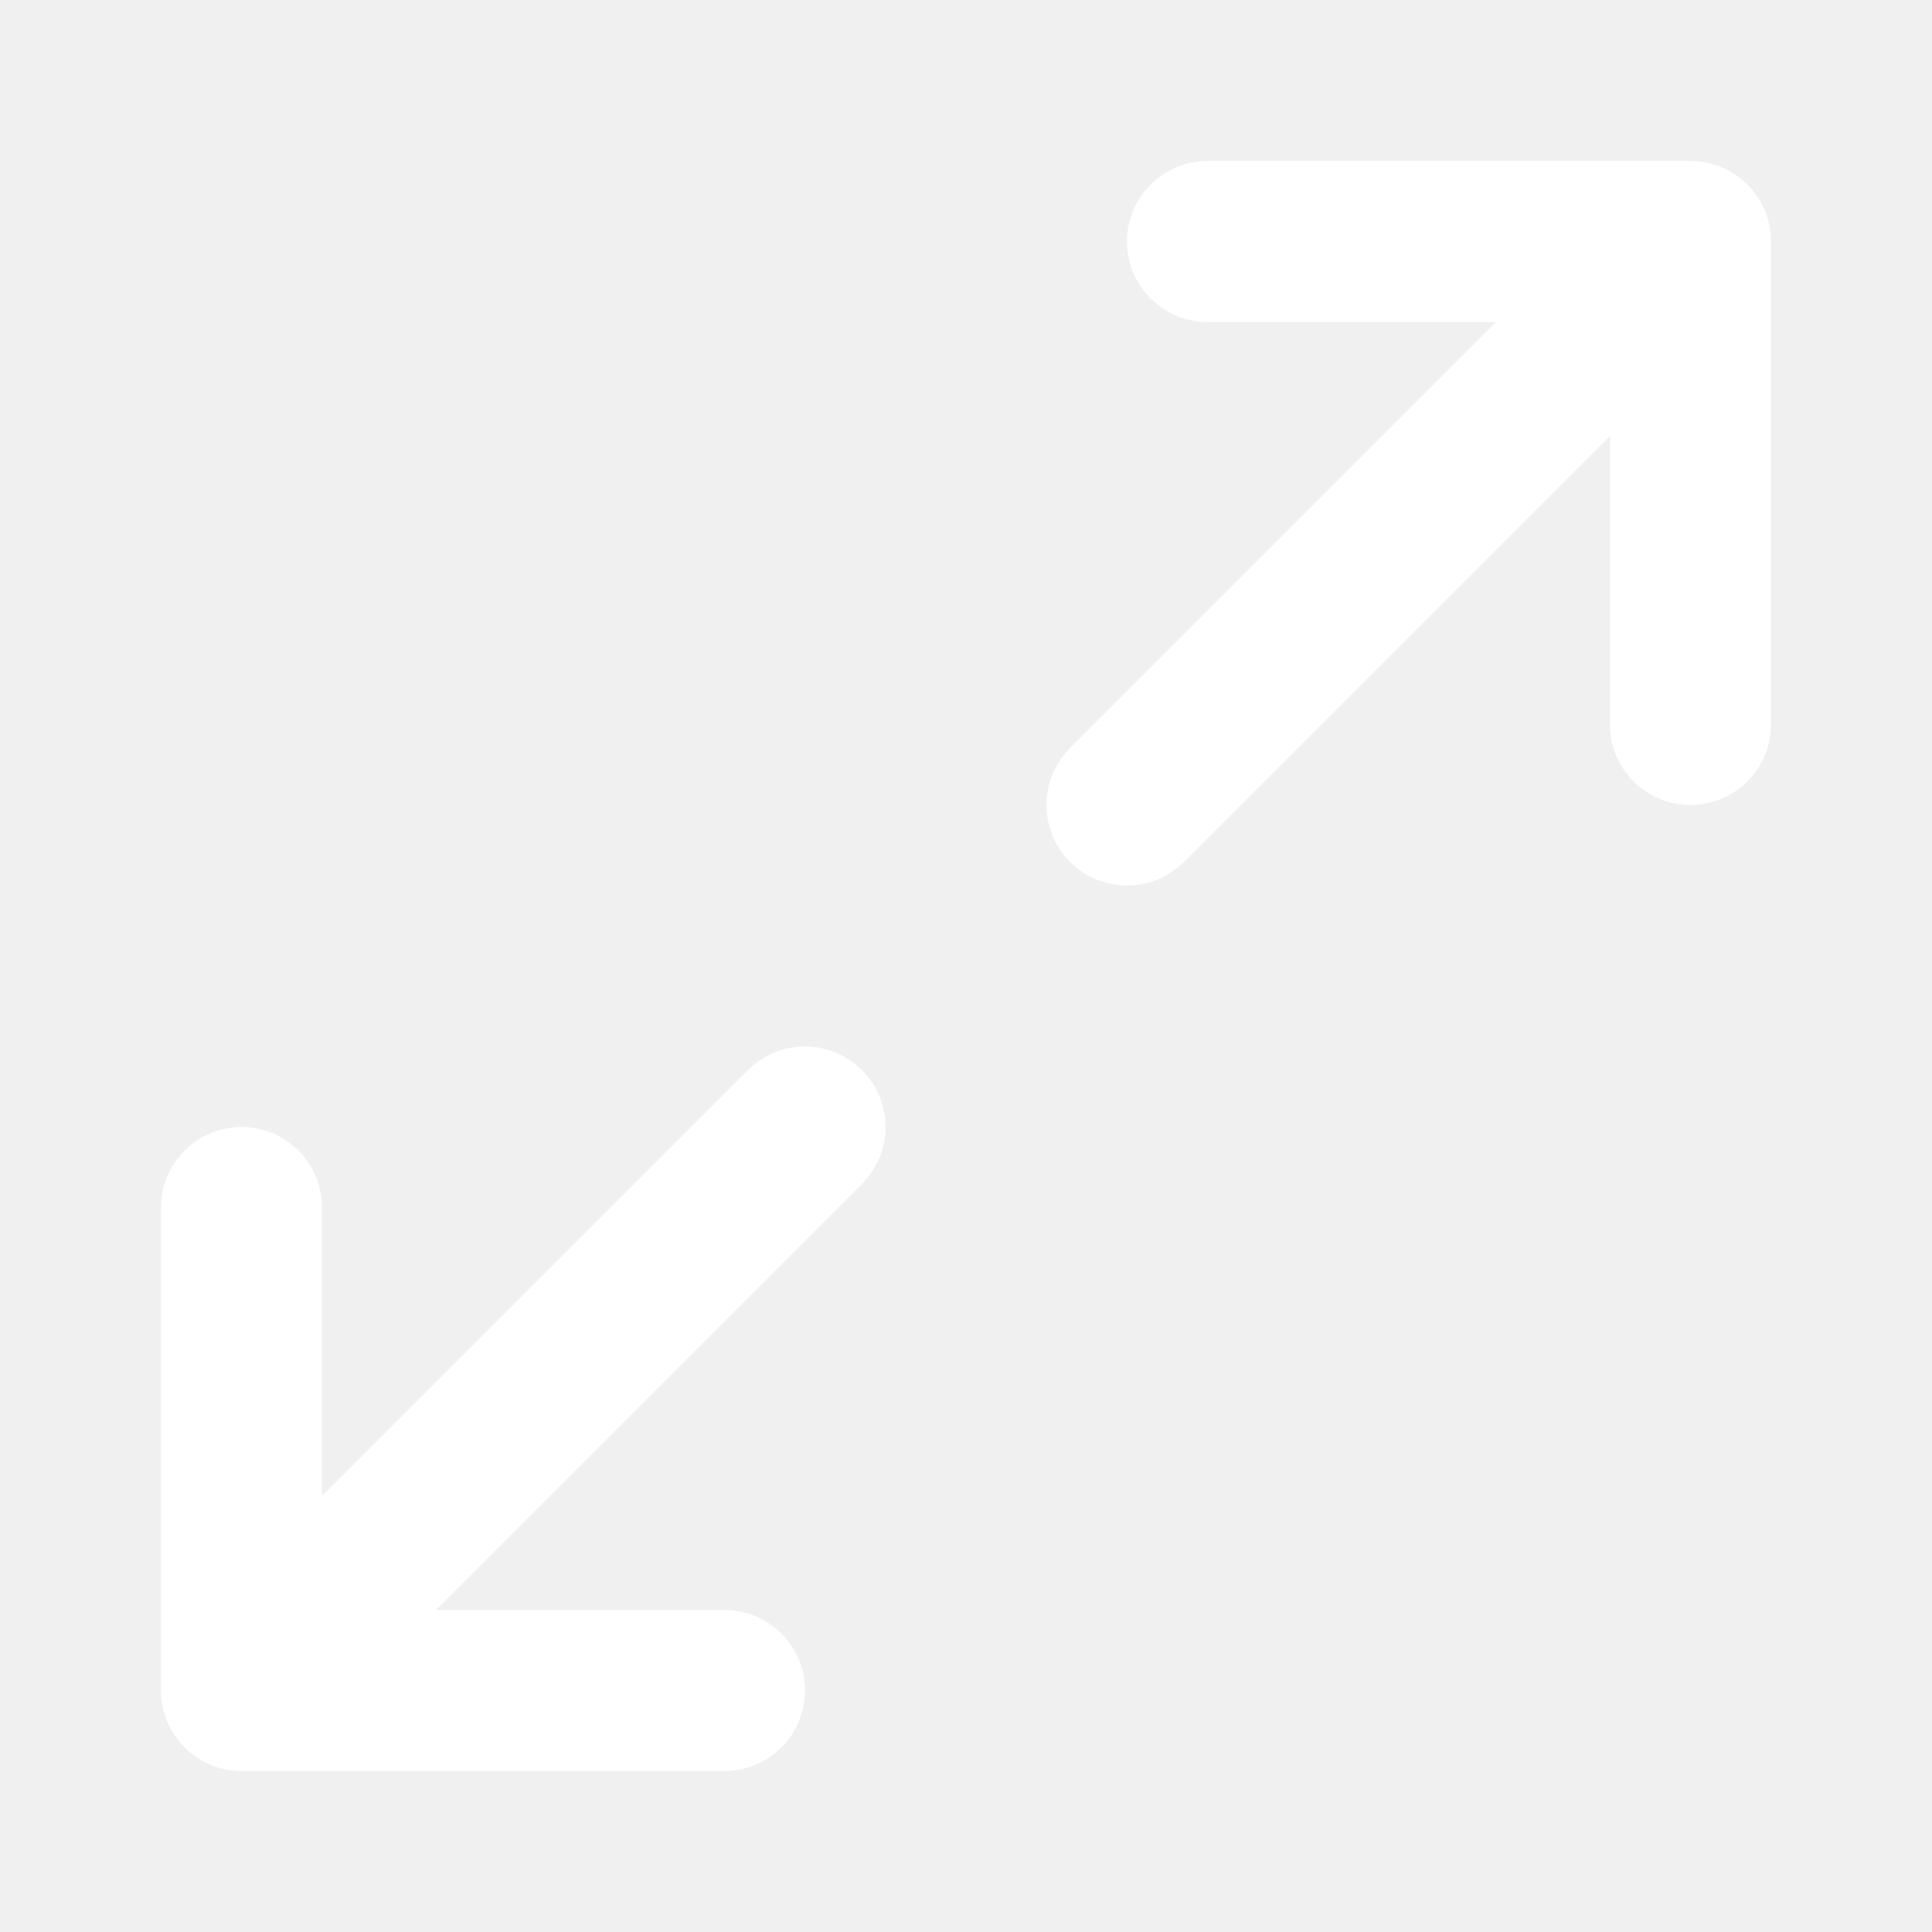
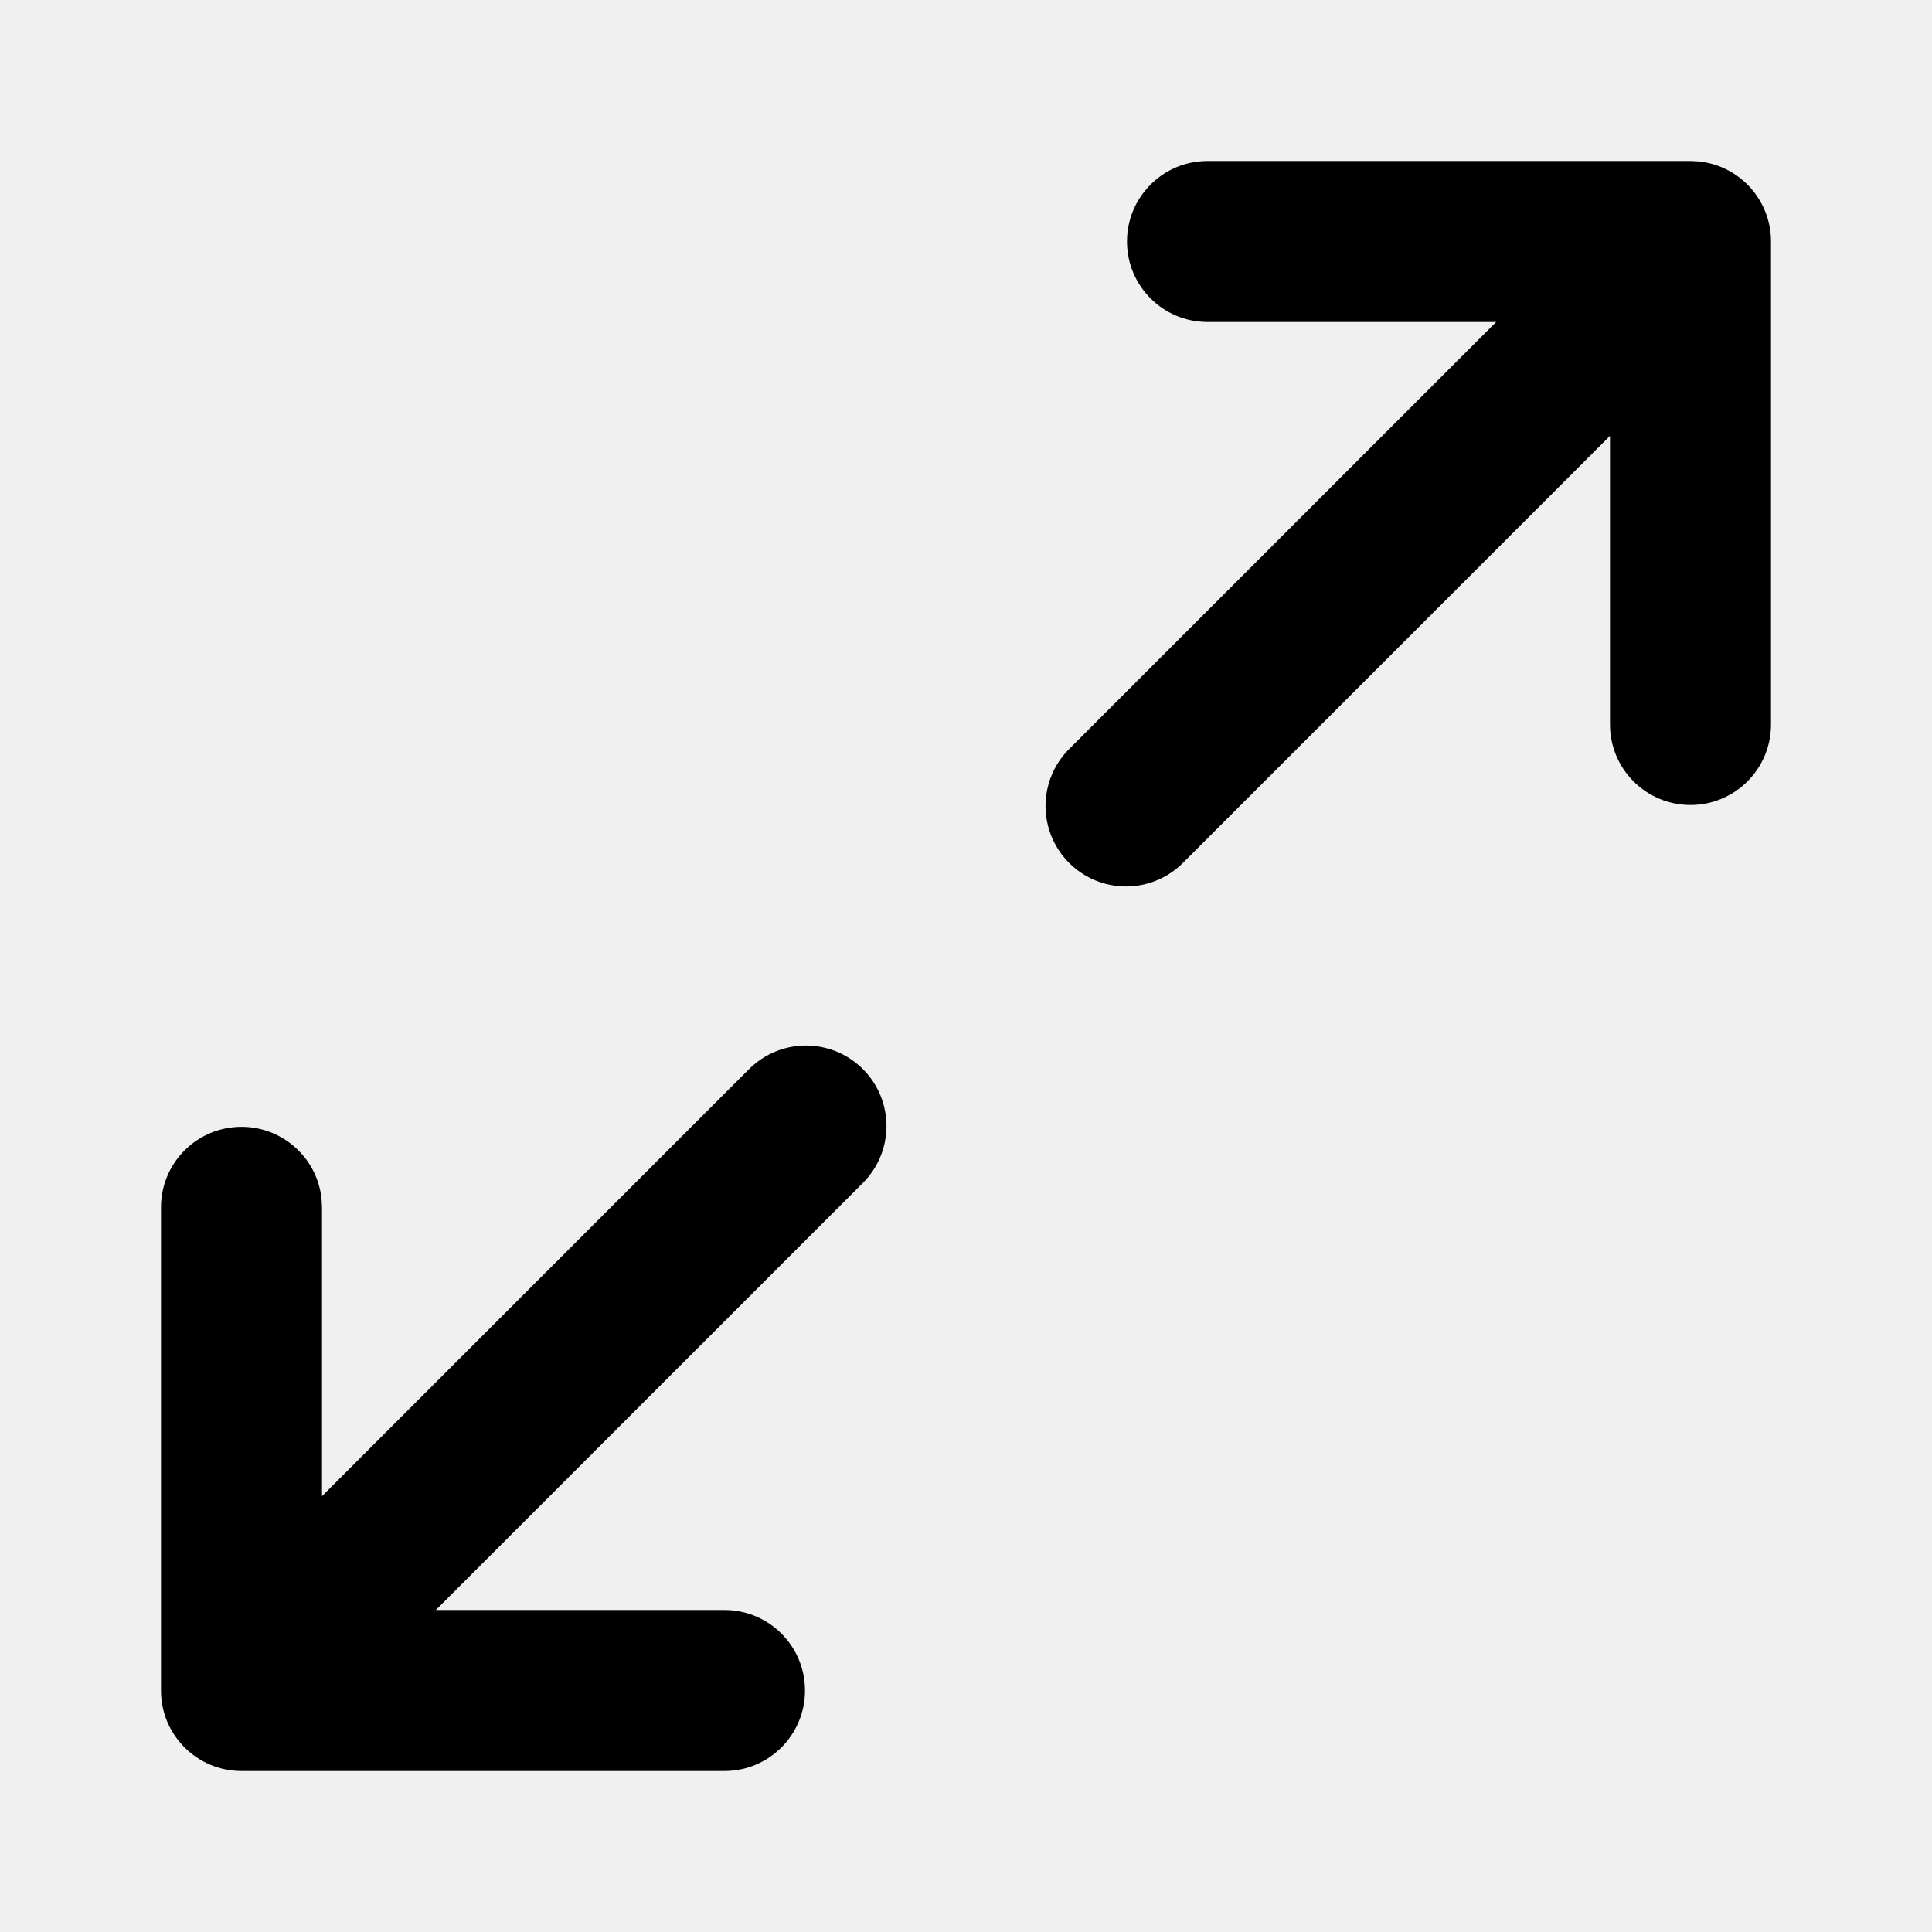
- <svg xmlns="http://www.w3.org/2000/svg" width="24" height="24" viewBox="0 0 24 24" fill="none">
-   <path d="M9.293 13.293C9.683 12.902 10.316 12.902 10.707 13.293C11.098 13.684 11.098 14.316 10.707 14.707L5.414 20H9C9.552 20 10 20.448 10 21C10 21.552 9.552 22 9 22H3C2.735 22 2.481 21.895 2.293 21.707C2.105 21.52 2 21.265 2 21V15C2 14.448 2.448 14 3 14C3.518 14 3.944 14.393 3.995 14.898L4 15V18.586L9.293 13.293ZM22 9C22 9.552 21.552 10 21 10C20.448 10 20 9.552 20 9V5.414L14.707 10.707C14.316 11.098 13.684 11.098 13.293 10.707C12.902 10.316 12.902 9.683 13.293 9.293L18.586 4H15C14.448 4 14 3.552 14 3C14 2.448 14.448 2 15 2H21L21.102 2.005C21.607 2.056 22 2.482 22 3V9Z" fill="white" />
+ <svg xmlns="http://www.w3.org/2000/svg" width="24" height="24" fill="currentColor" viewBox="0 0 24 24">
+   <path d="M9.293 13.293a1 1 0 1 1 1.414 1.414L5.414 20H9a1 1 0 1 1 0 2H3a1 1 0 0 1-1-1v-6a1 1 0 0 1 1.995-.102L4 15v3.586l5.293-5.293ZM22 9a1 1 0 1 1-2 0V5.414l-5.293 5.293a1 1 0 1 1-1.414-1.414L18.586 4H15a1 1 0 1 1 0-2h6l.102.005A1 1 0 0 1 22 3v6Z" />
</svg>
